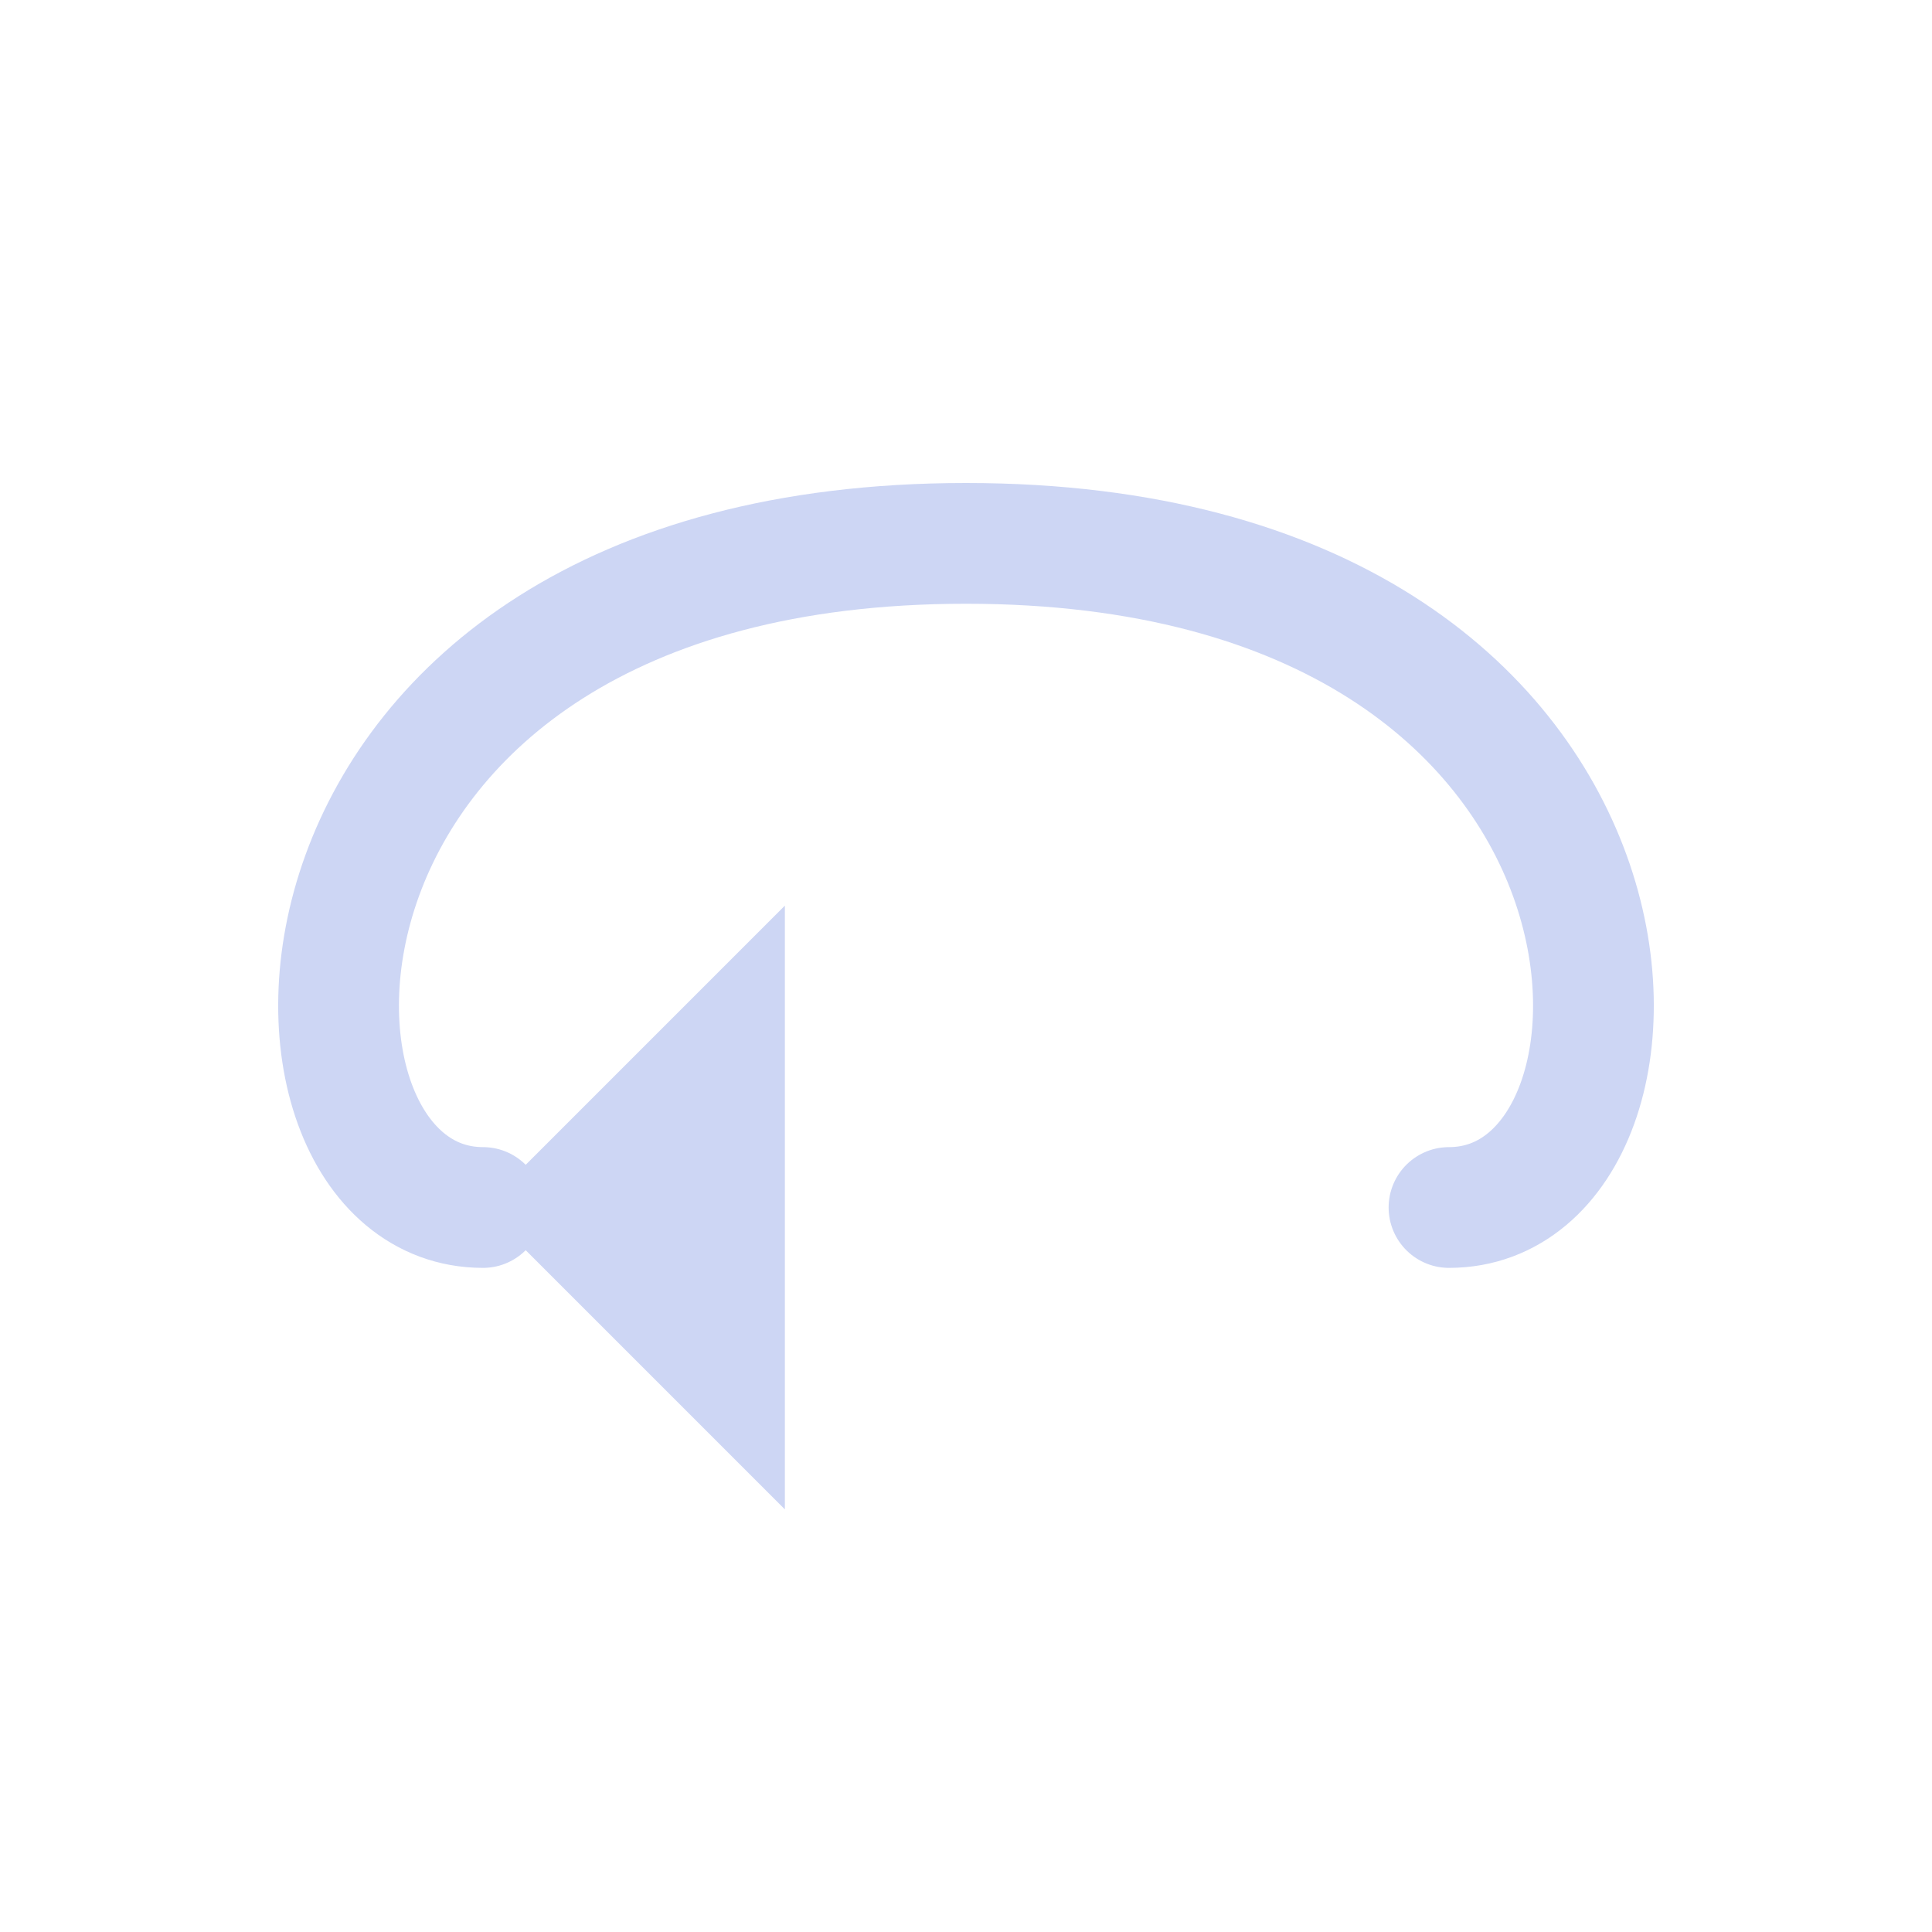
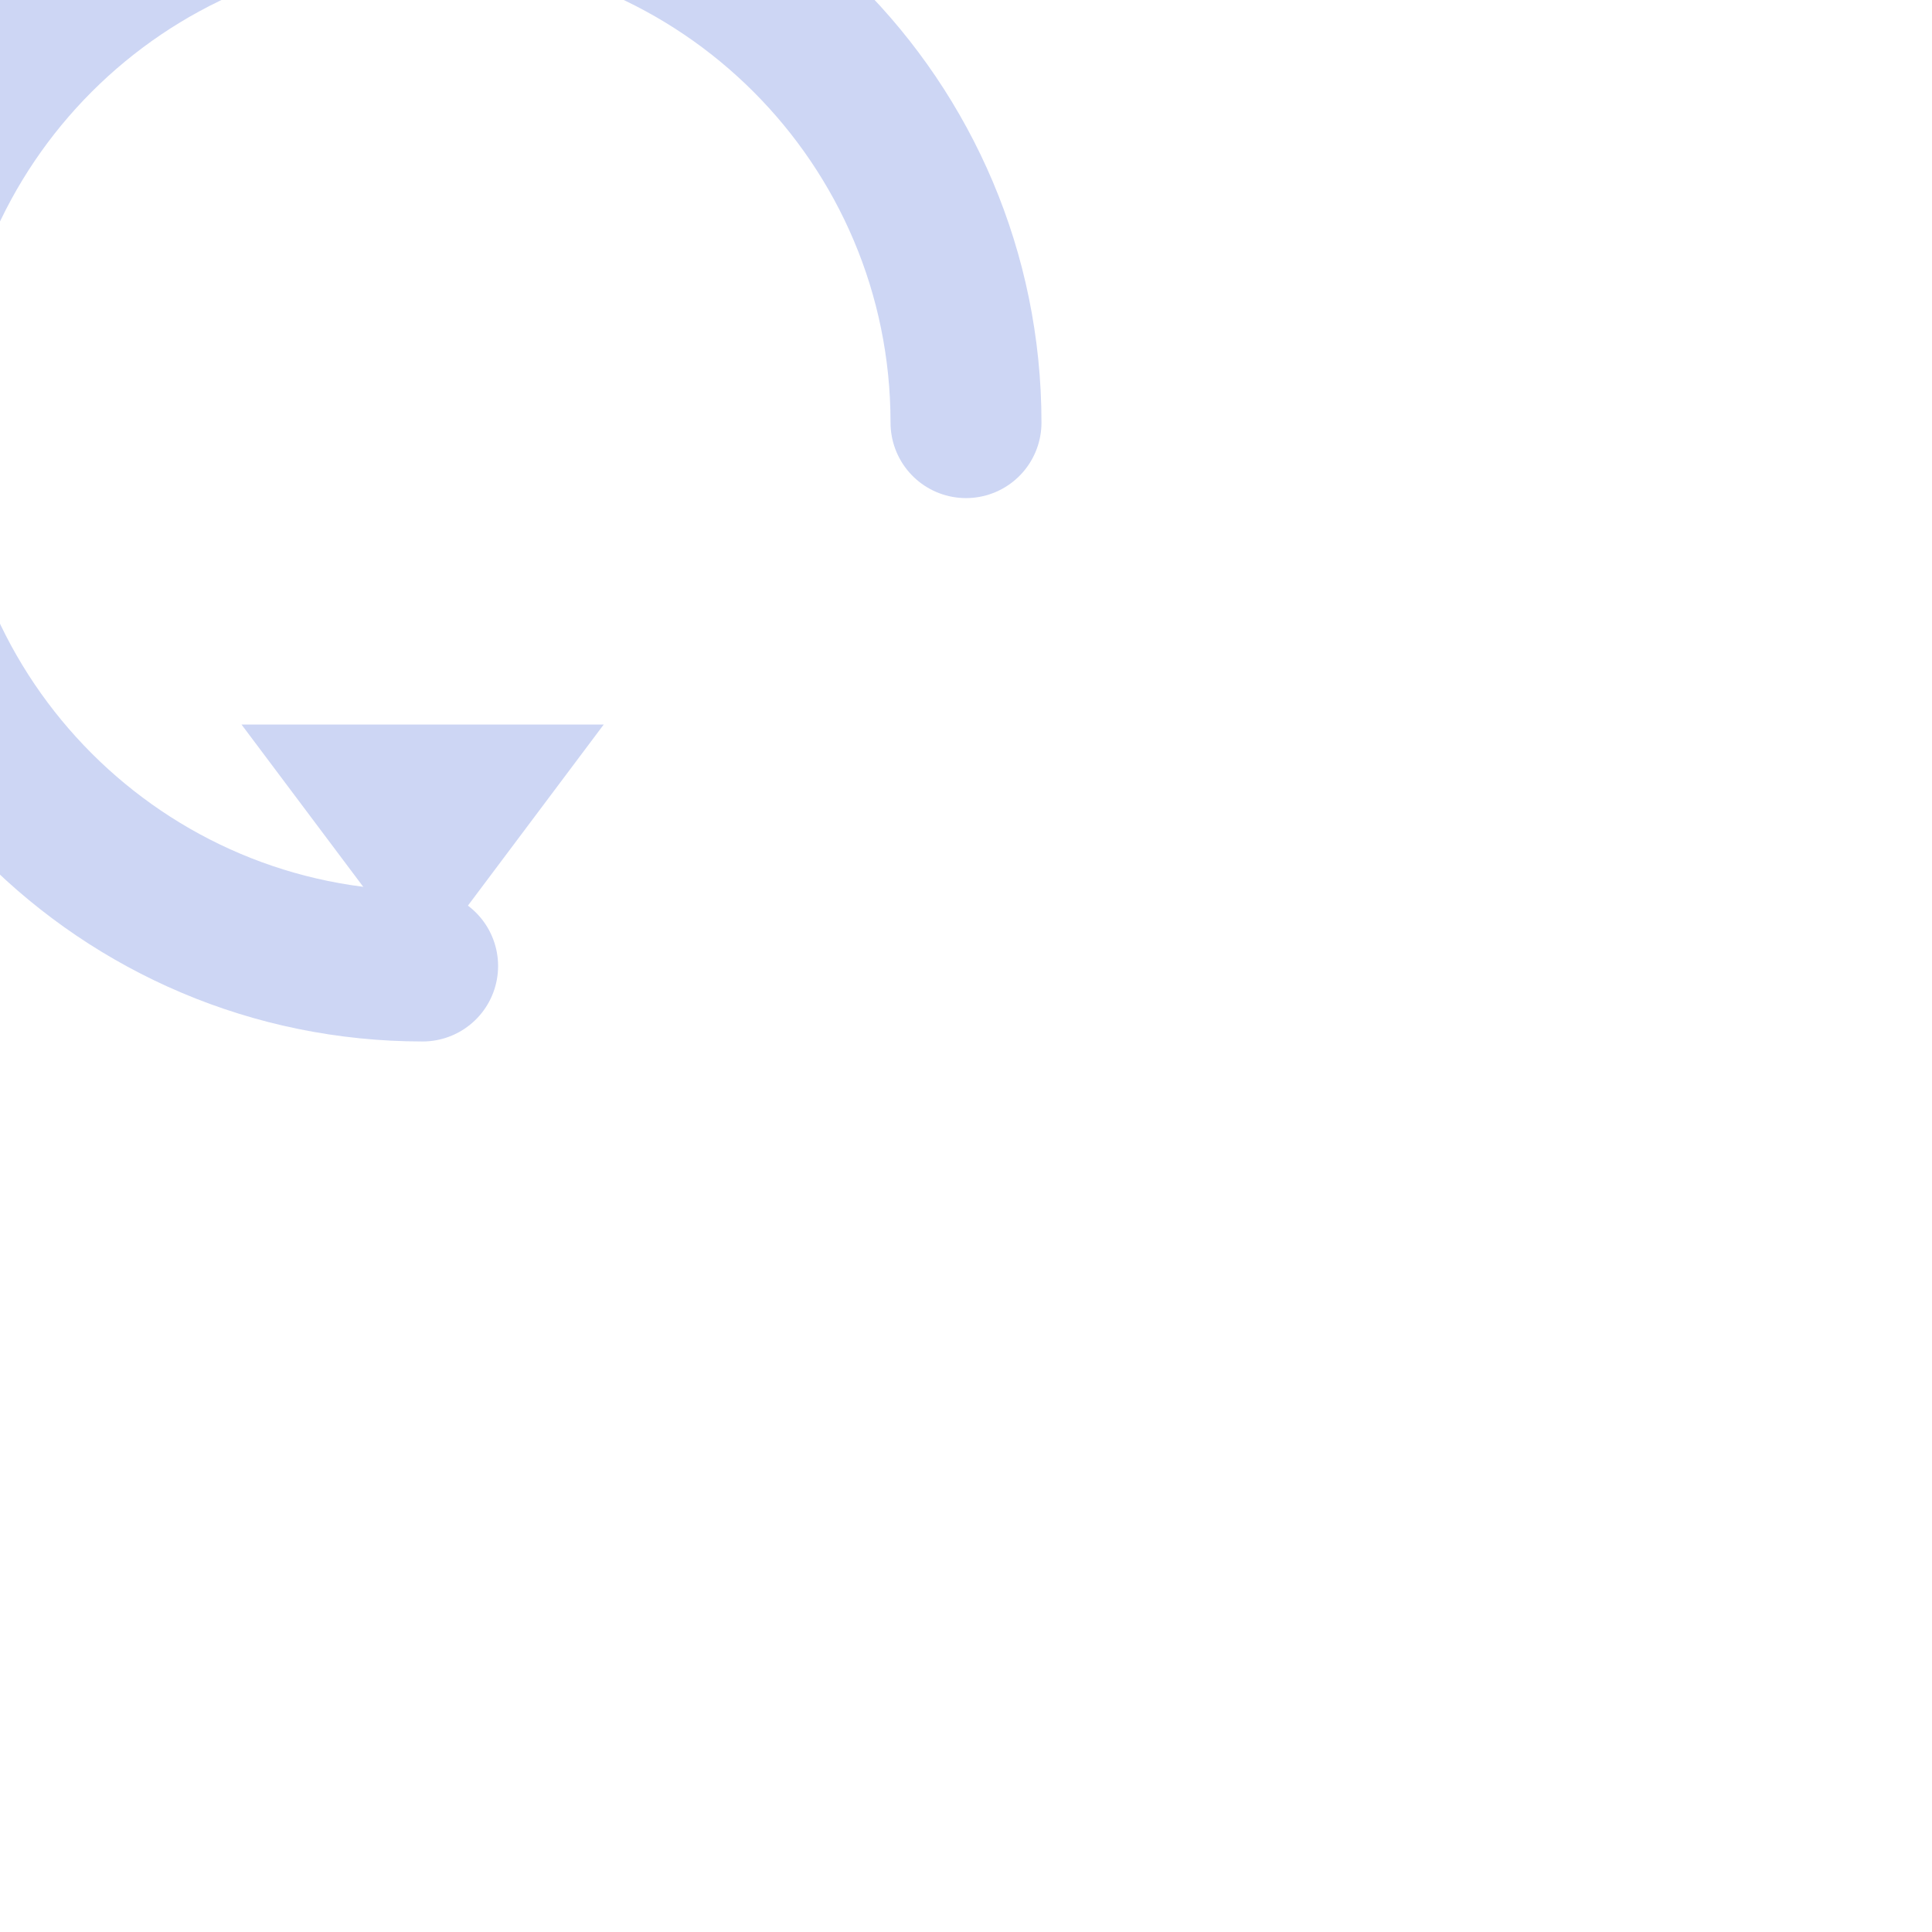
- <svg xmlns="http://www.w3.org/2000/svg" viewBox="0 0 32 32" width="32" height="32">
-   <path d="M 24 20 C 28 20 28 9 16 9 C 4 9 4 20 8 20" fill="none" stroke="#cdd6f4" stroke-width="2" stroke-linecap="round" />
-   <polygon points="8,20 13,15 13,25" fill="#cdd6f4" />
+ <svg xmlns="http://www.w3.org/2000/svg" viewBox="0 0 32 32">
+   <path d="M 16 7 A 9 9 0 1 0 7 16" fill="none" stroke="#cdd6f4" stroke-width="2.5" stroke-linecap="round" />
+   <polygon points="7,16 4,12 10,12" fill="#cdd6f4" />
</svg>
